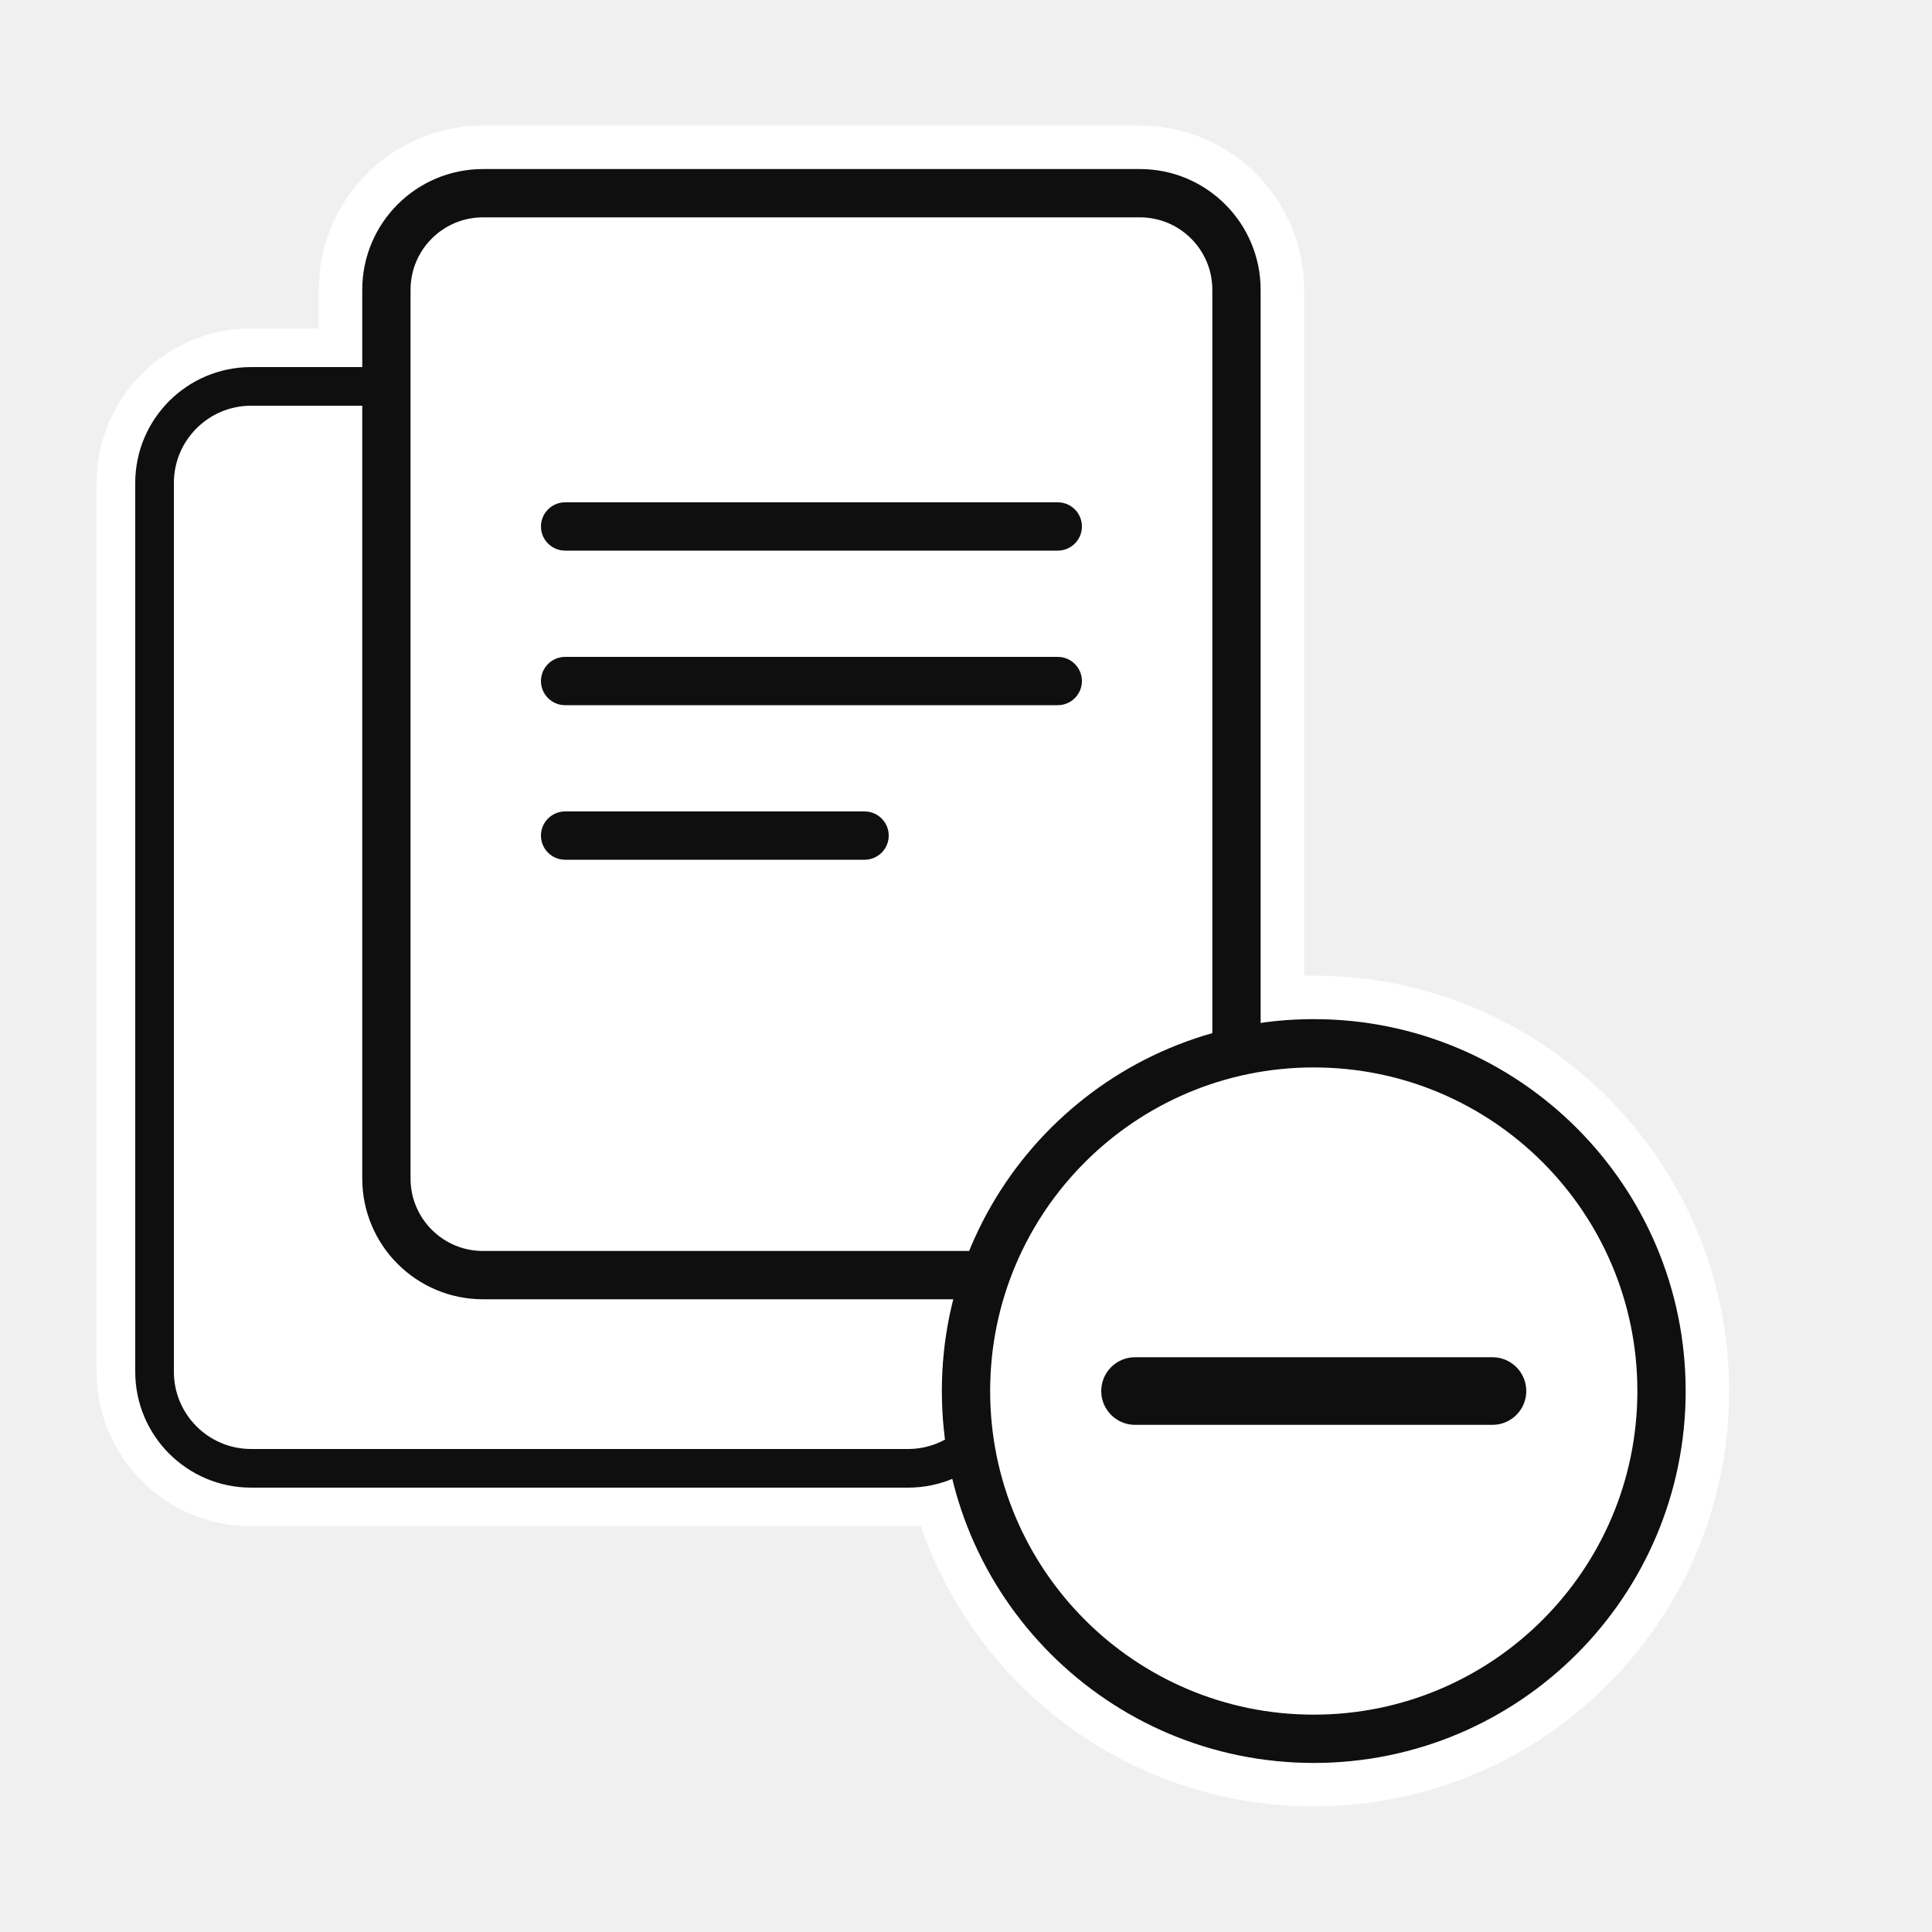
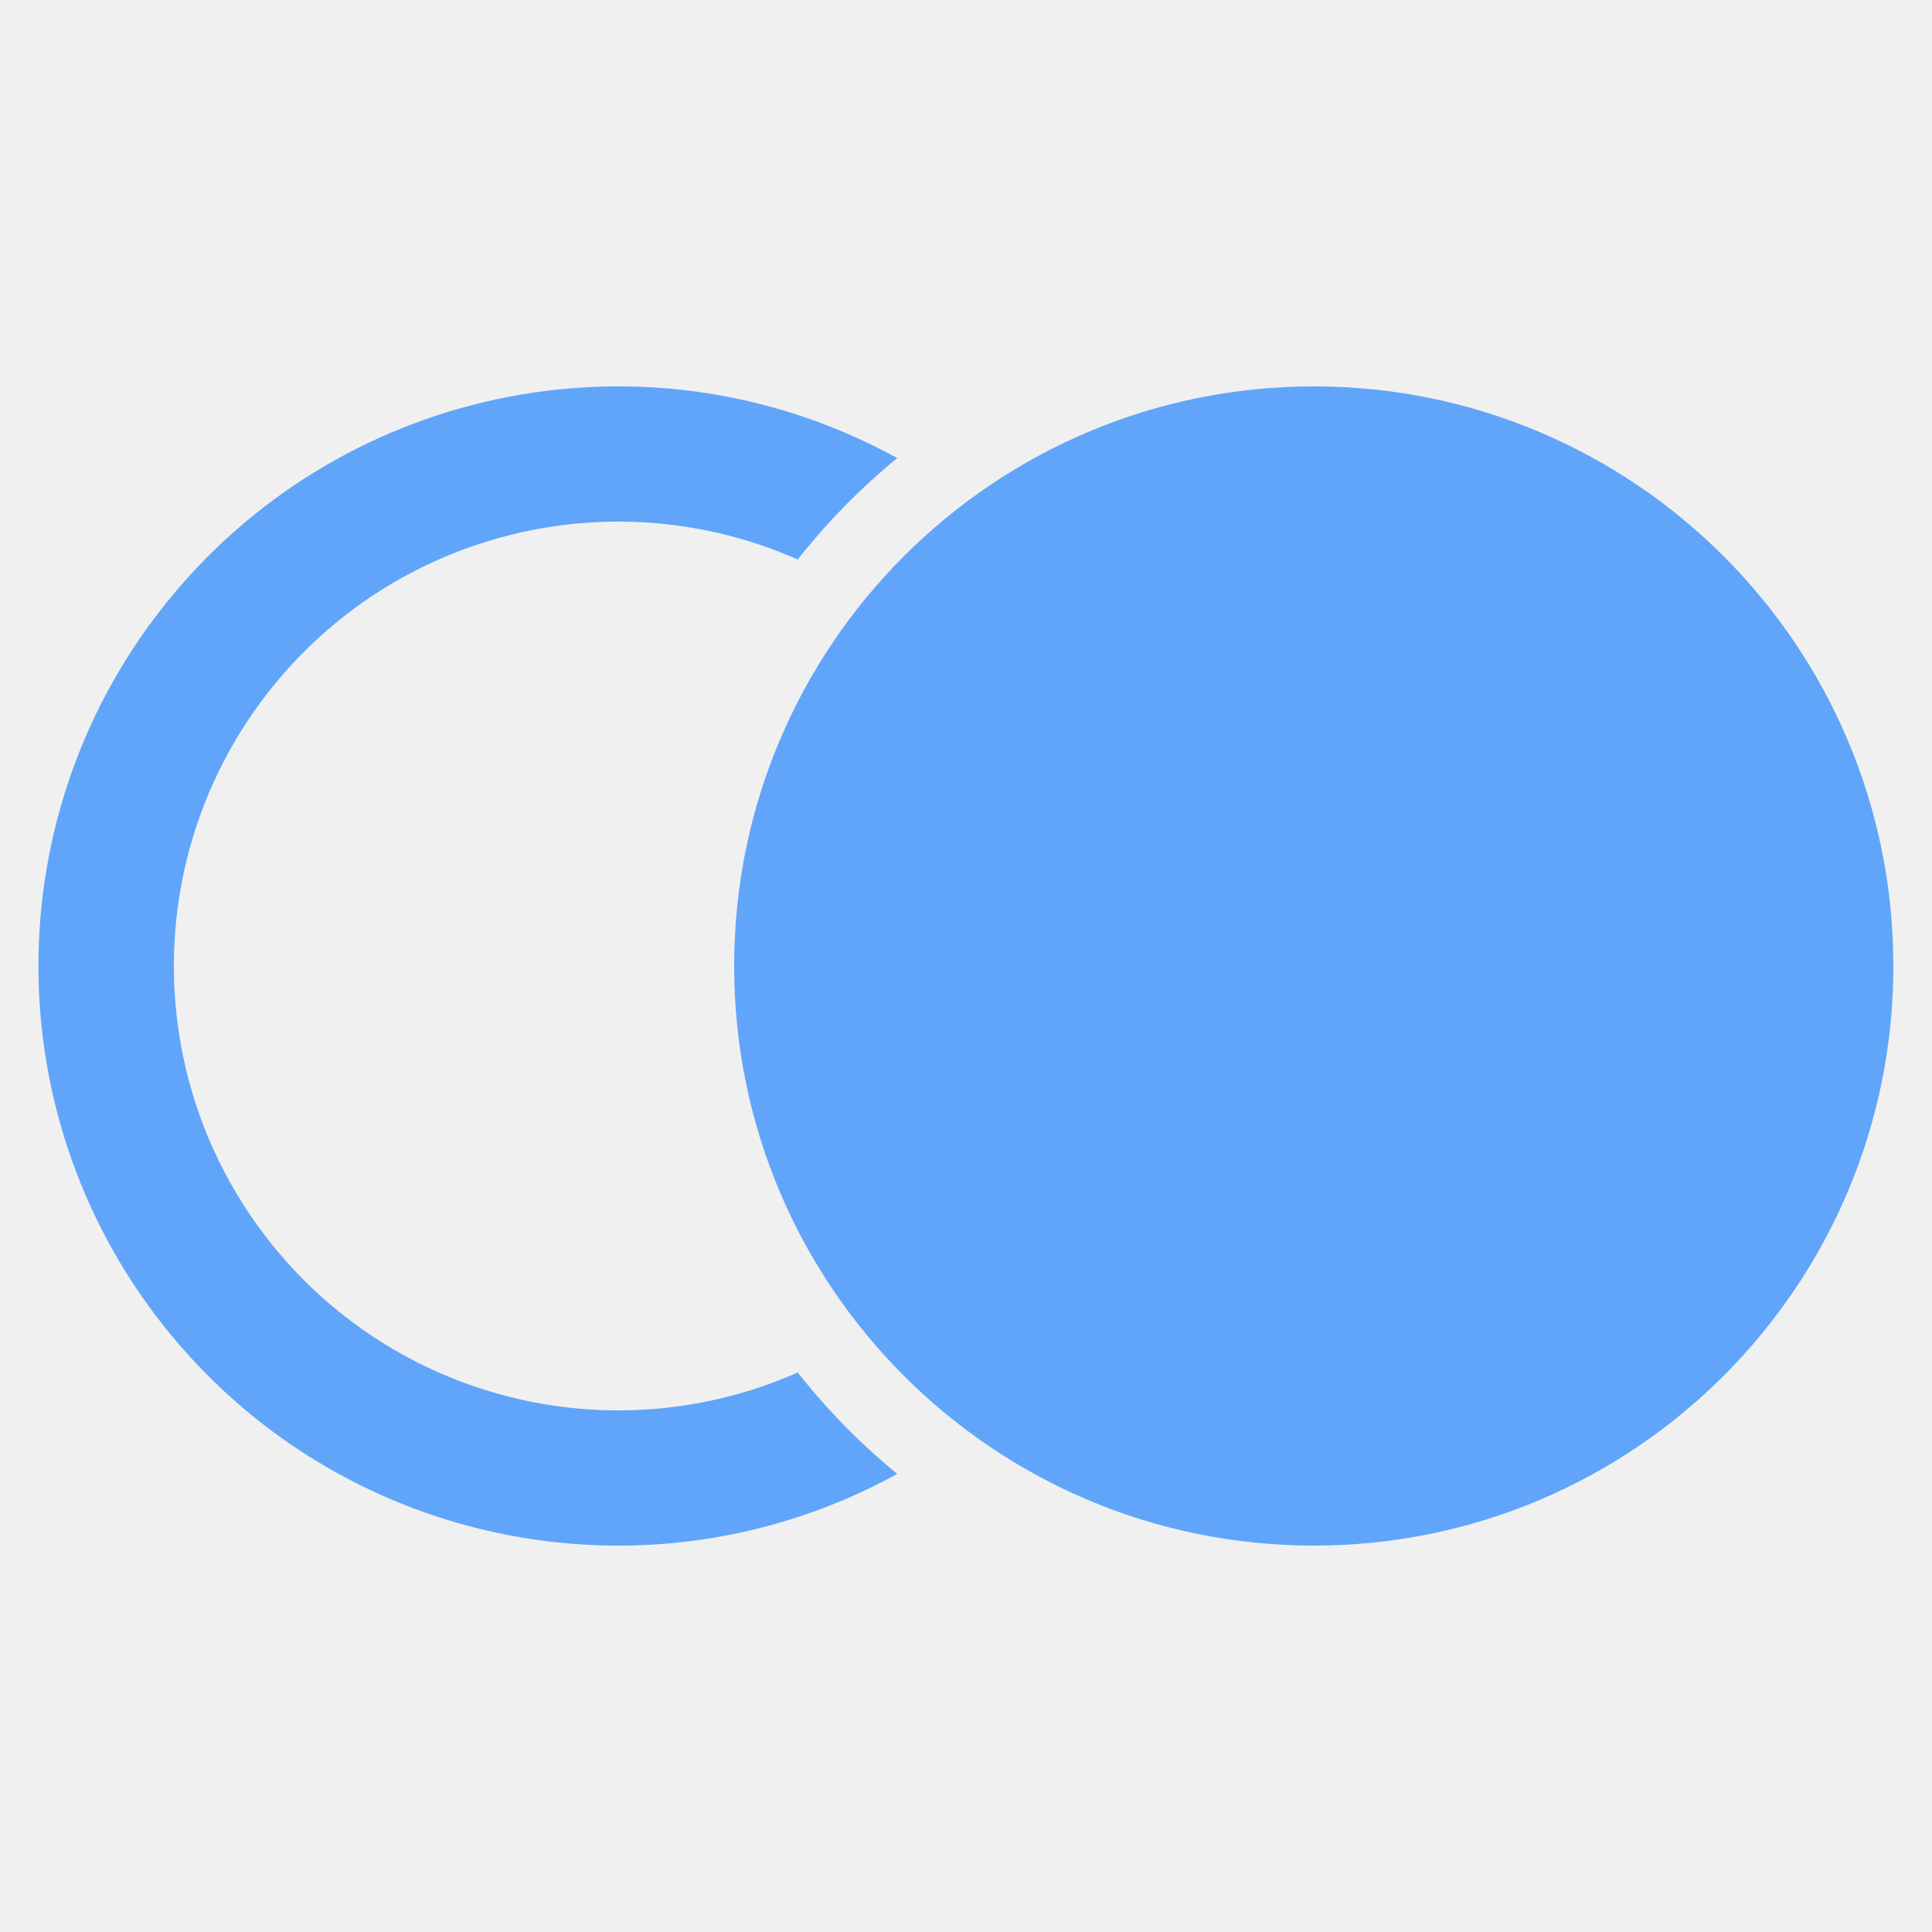
<svg xmlns="http://www.w3.org/2000/svg" viewBox="0 0 100 100">
-   <rect x="8" y="20" width="44" height="56" rx="5" fill="white" stroke="white" stroke-width="6" />
-   <rect x="20" y="10" width="44" height="56" rx="5" fill="white" stroke="white" stroke-width="7" />
-   <circle cx="68" cy="72" r="18" fill="white" stroke="white" stroke-width="7" />
-   <rect x="8" y="20" width="44" height="56" rx="5" fill="white" stroke="#0f0f0f" stroke-width="2" />
-   <rect x="20" y="10" width="44" height="56" rx="5" fill="white" stroke="#0f0f0f" stroke-width="2.5" />
-   <rect x="28" y="26" width="28" height="2.5" rx="1.25" fill="#0f0f0f" />
-   <rect x="28" y="34" width="28" height="2.5" rx="1.25" fill="#0f0f0f" />
-   <rect x="28" y="42" width="18" height="2.5" rx="1.25" fill="#0f0f0f" />
-   <circle cx="68" cy="72" r="18" fill="white" stroke="#0f0f0f" stroke-width="2.5" />
-   <rect x="57" y="70.25" width="22" height="3.5" rx="1.75" fill="#0f0f0f" />
+   <path d="M 46.44 76.29            A 30 30 0 1 1 46.44 23.71            A 34 34 0 0 0 41.29 28.96            A 23 23 0 1 0 41.29 71.04            A 34 34 0 0 0 46.44 76.29 Z" fill="#60A5FA" />
+   <circle cx="68" cy="50" r="30" fill="#60A5FA" />
</svg>
